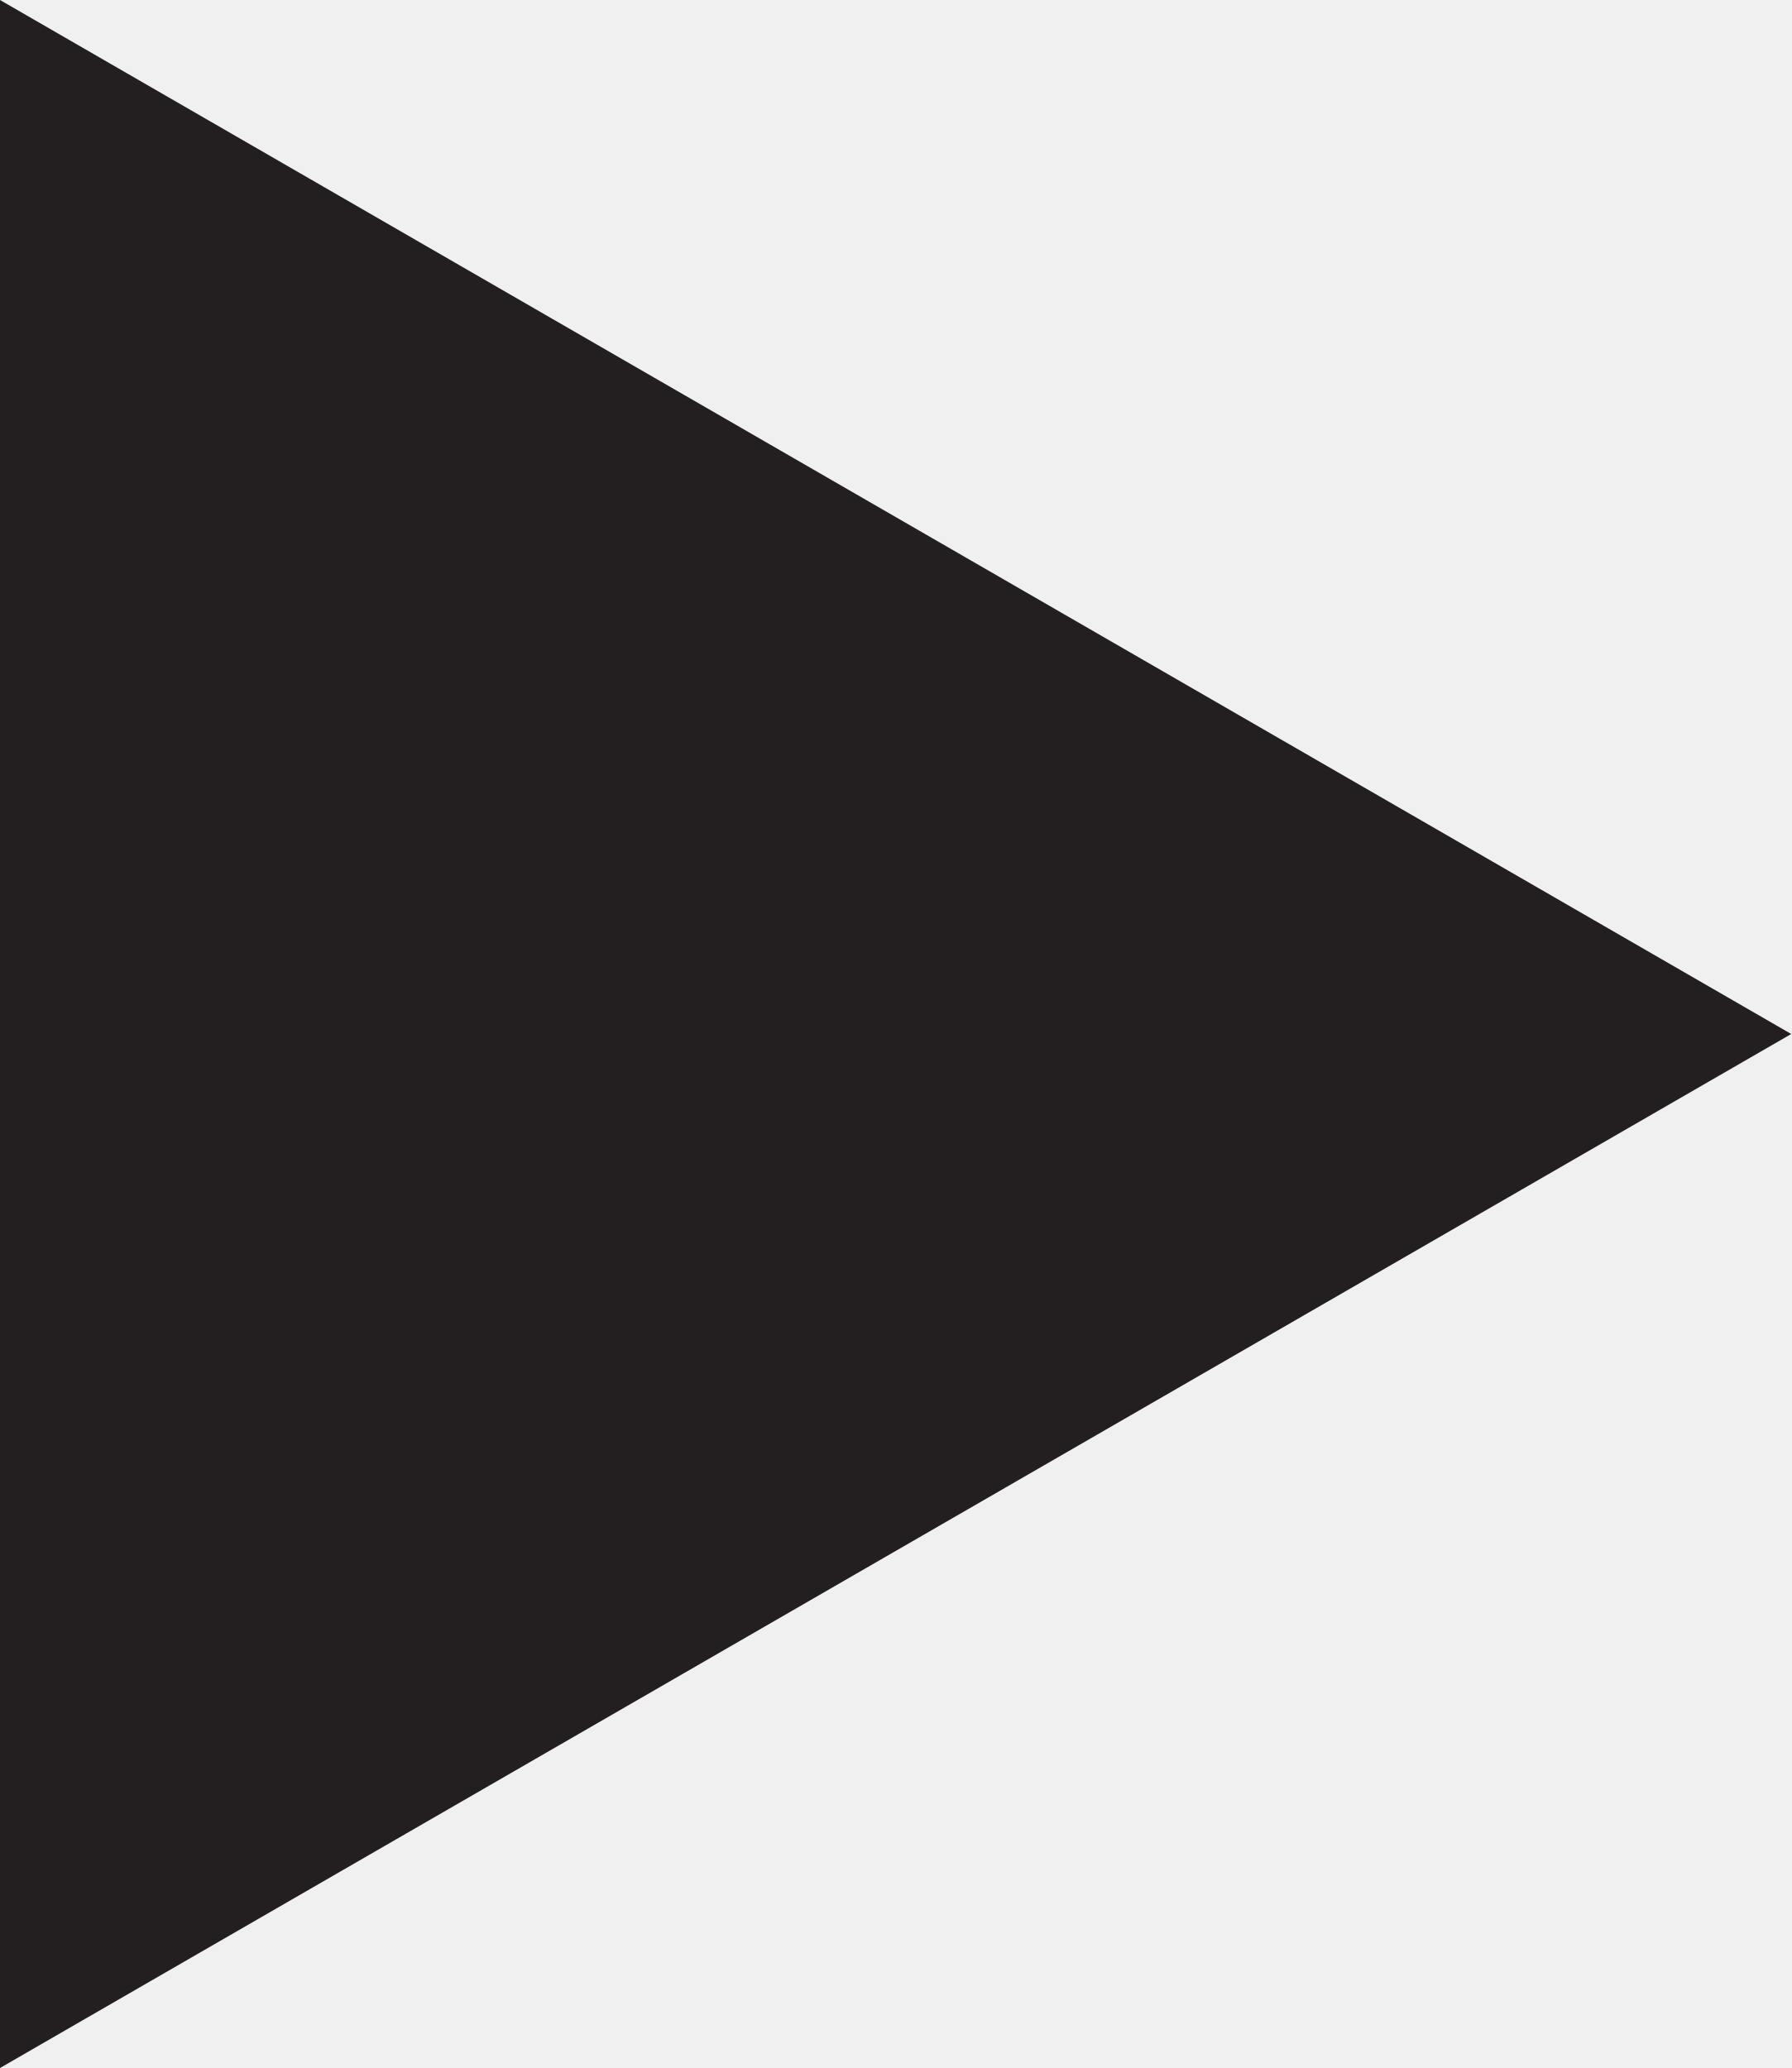
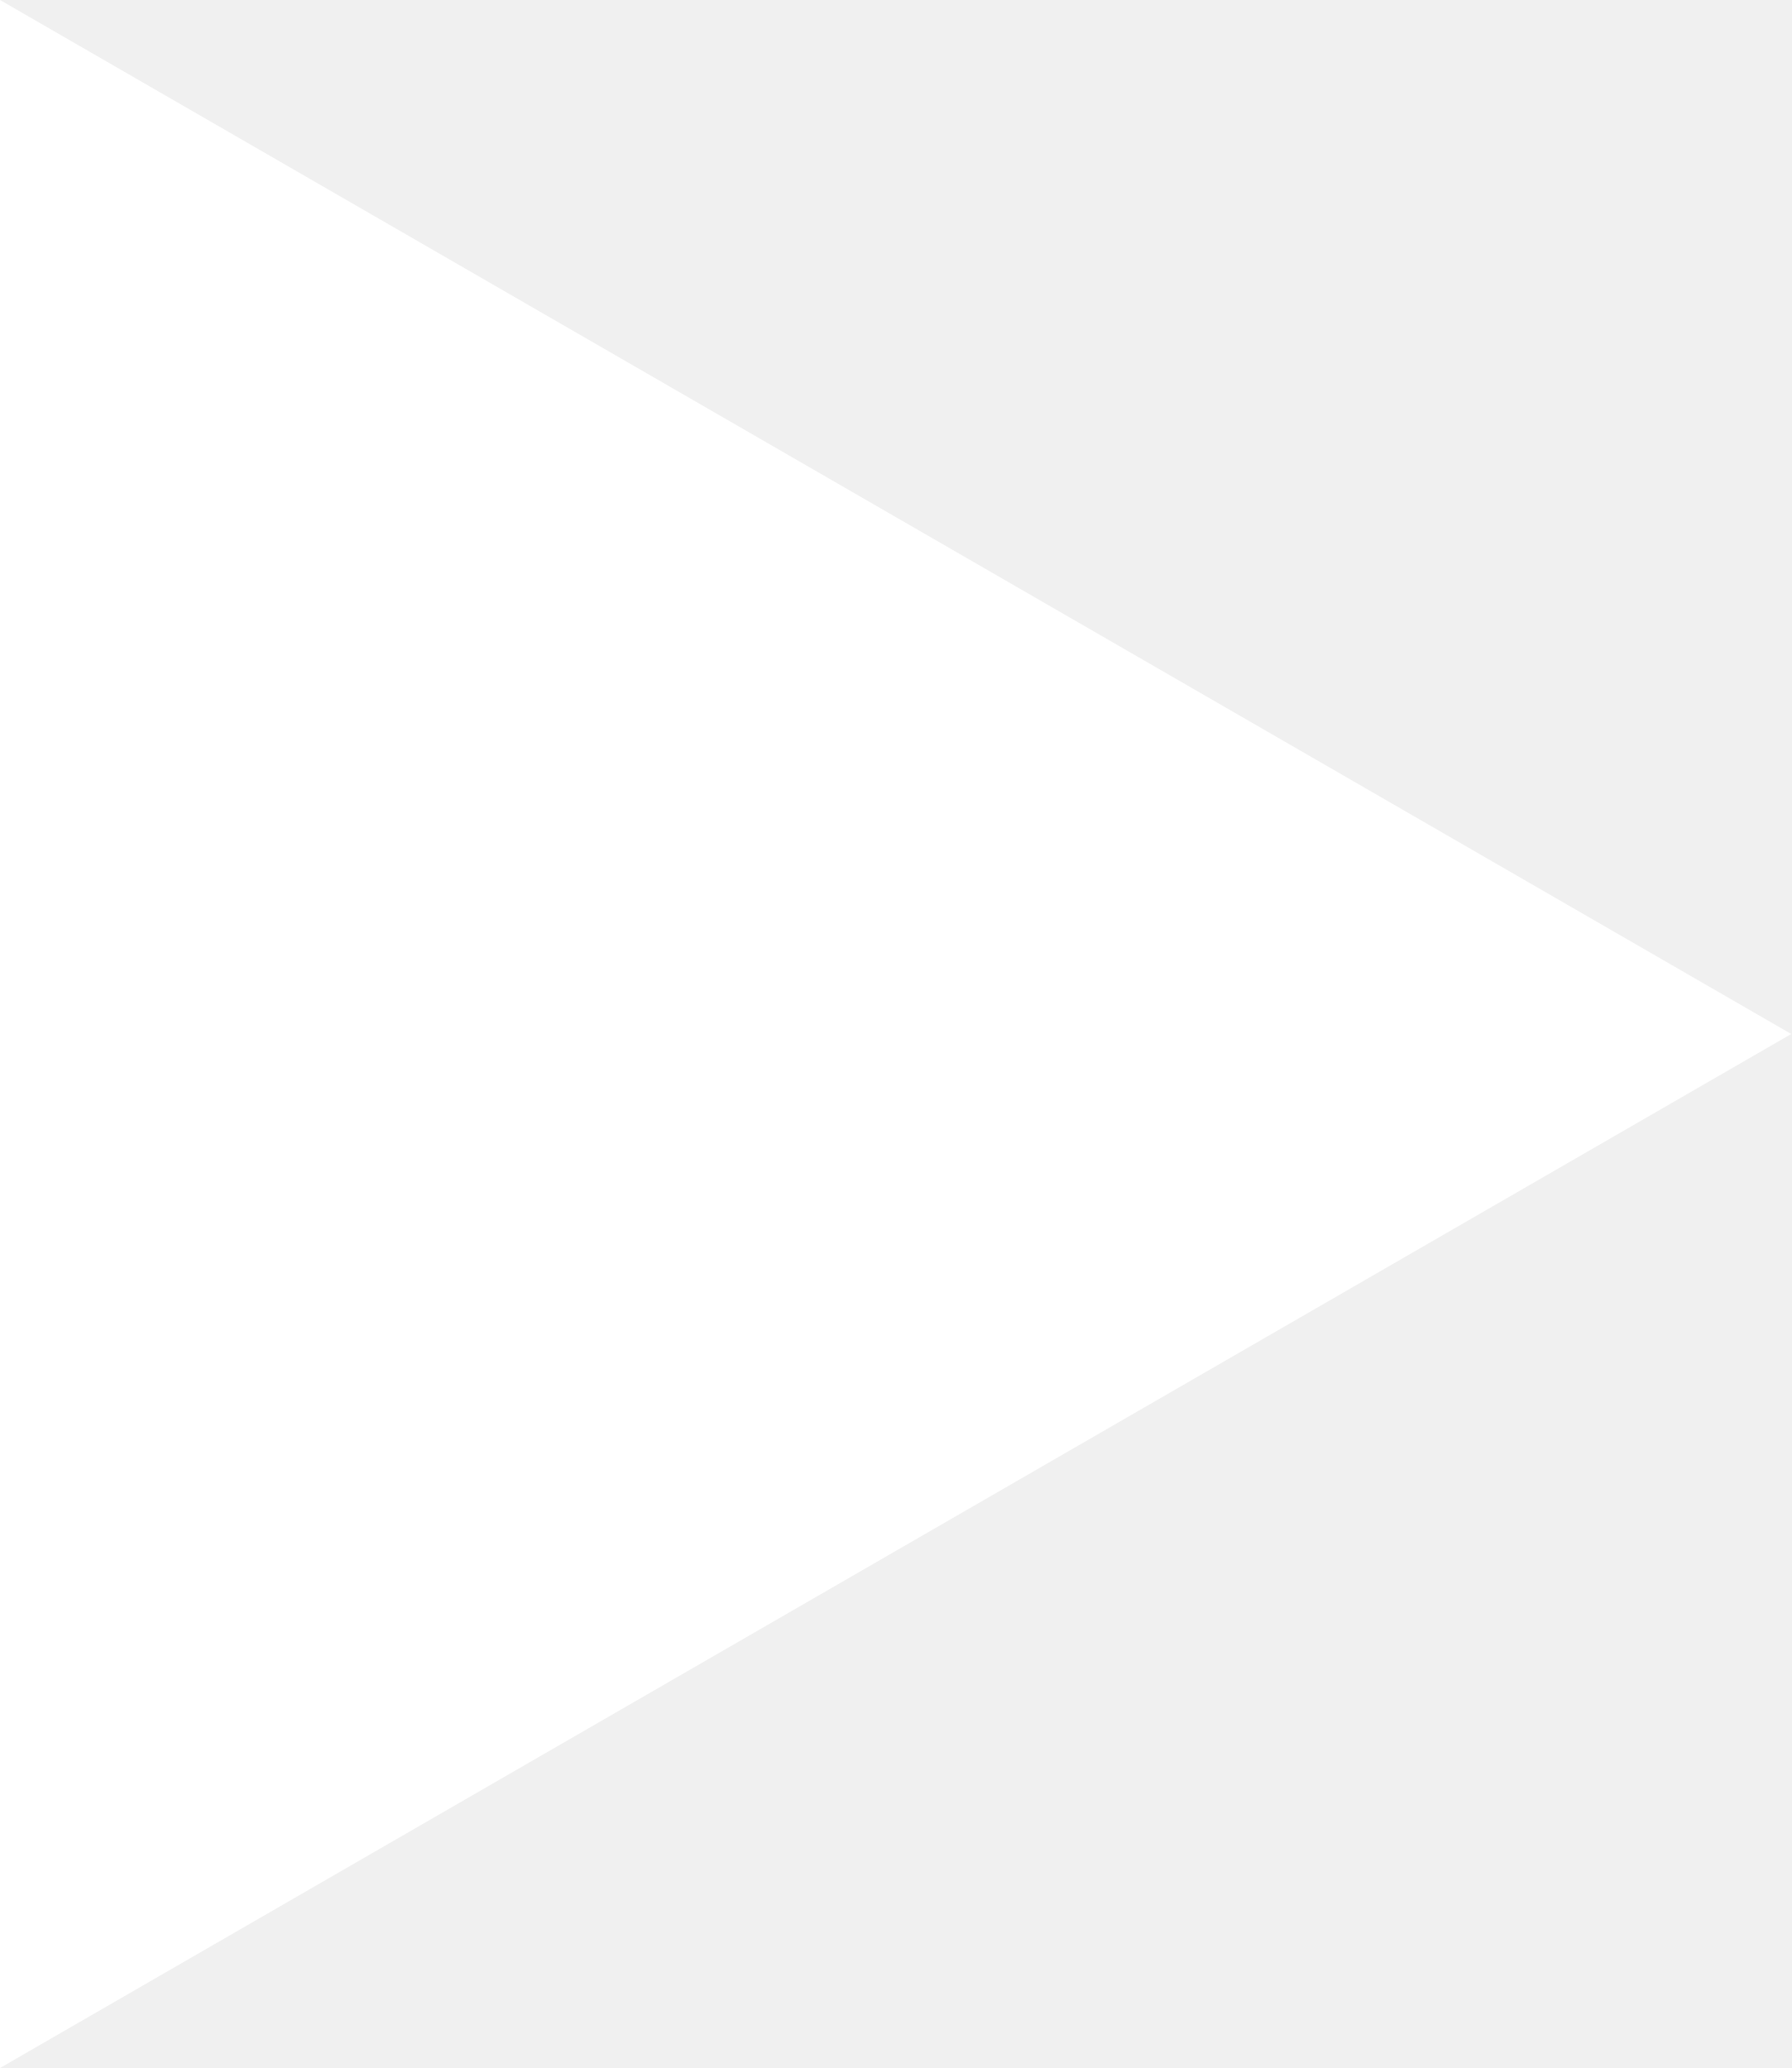
<svg xmlns="http://www.w3.org/2000/svg" viewBox="0 0 129.904 150">
  <defs>
-     <style>.cls-1{fill:#231f20;}</style>
+     <style>.cls-1{fill:#ffffff;}</style>
  </defs>
  <g id="Layer_2" data-name="Layer 2">
    <g id="Layer_1-2" data-name="Layer 1">
      <g id="play">
        <polygon id="play-2" data-name="play" class="cls-1" points="129.904 75 0 0 0 150 129.904 75" />
      </g>
    </g>
  </g>
</svg>
